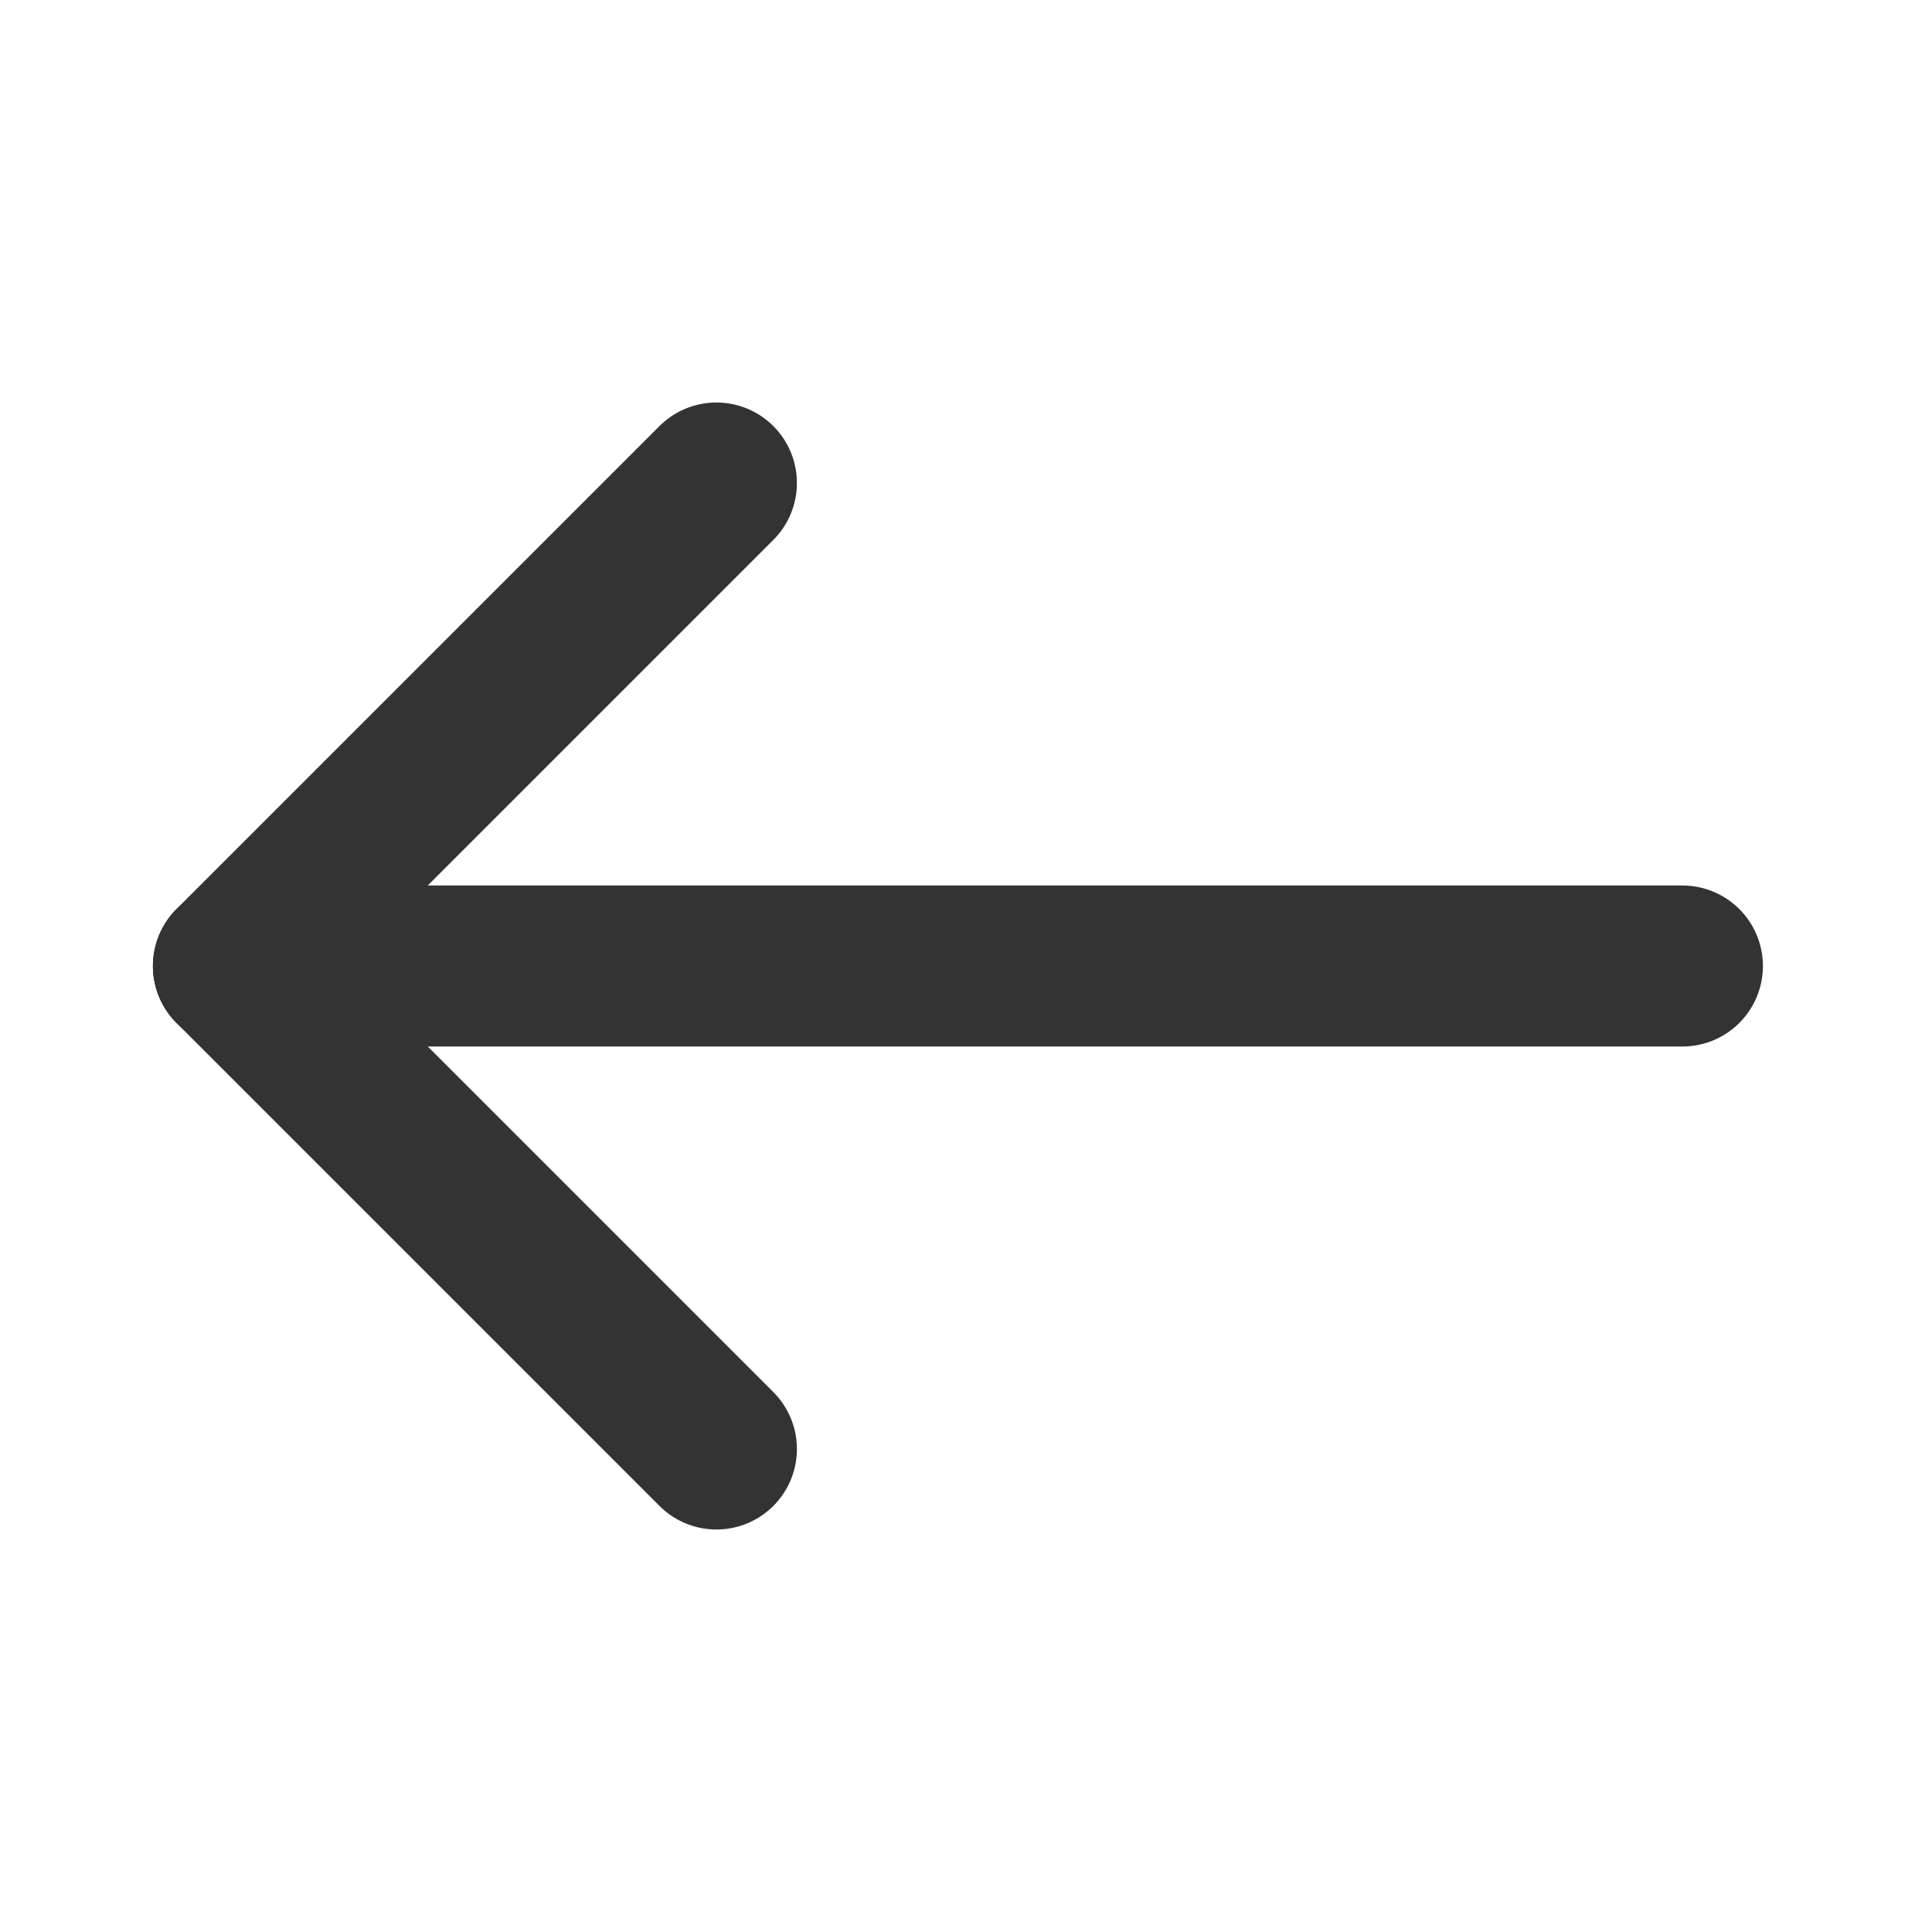
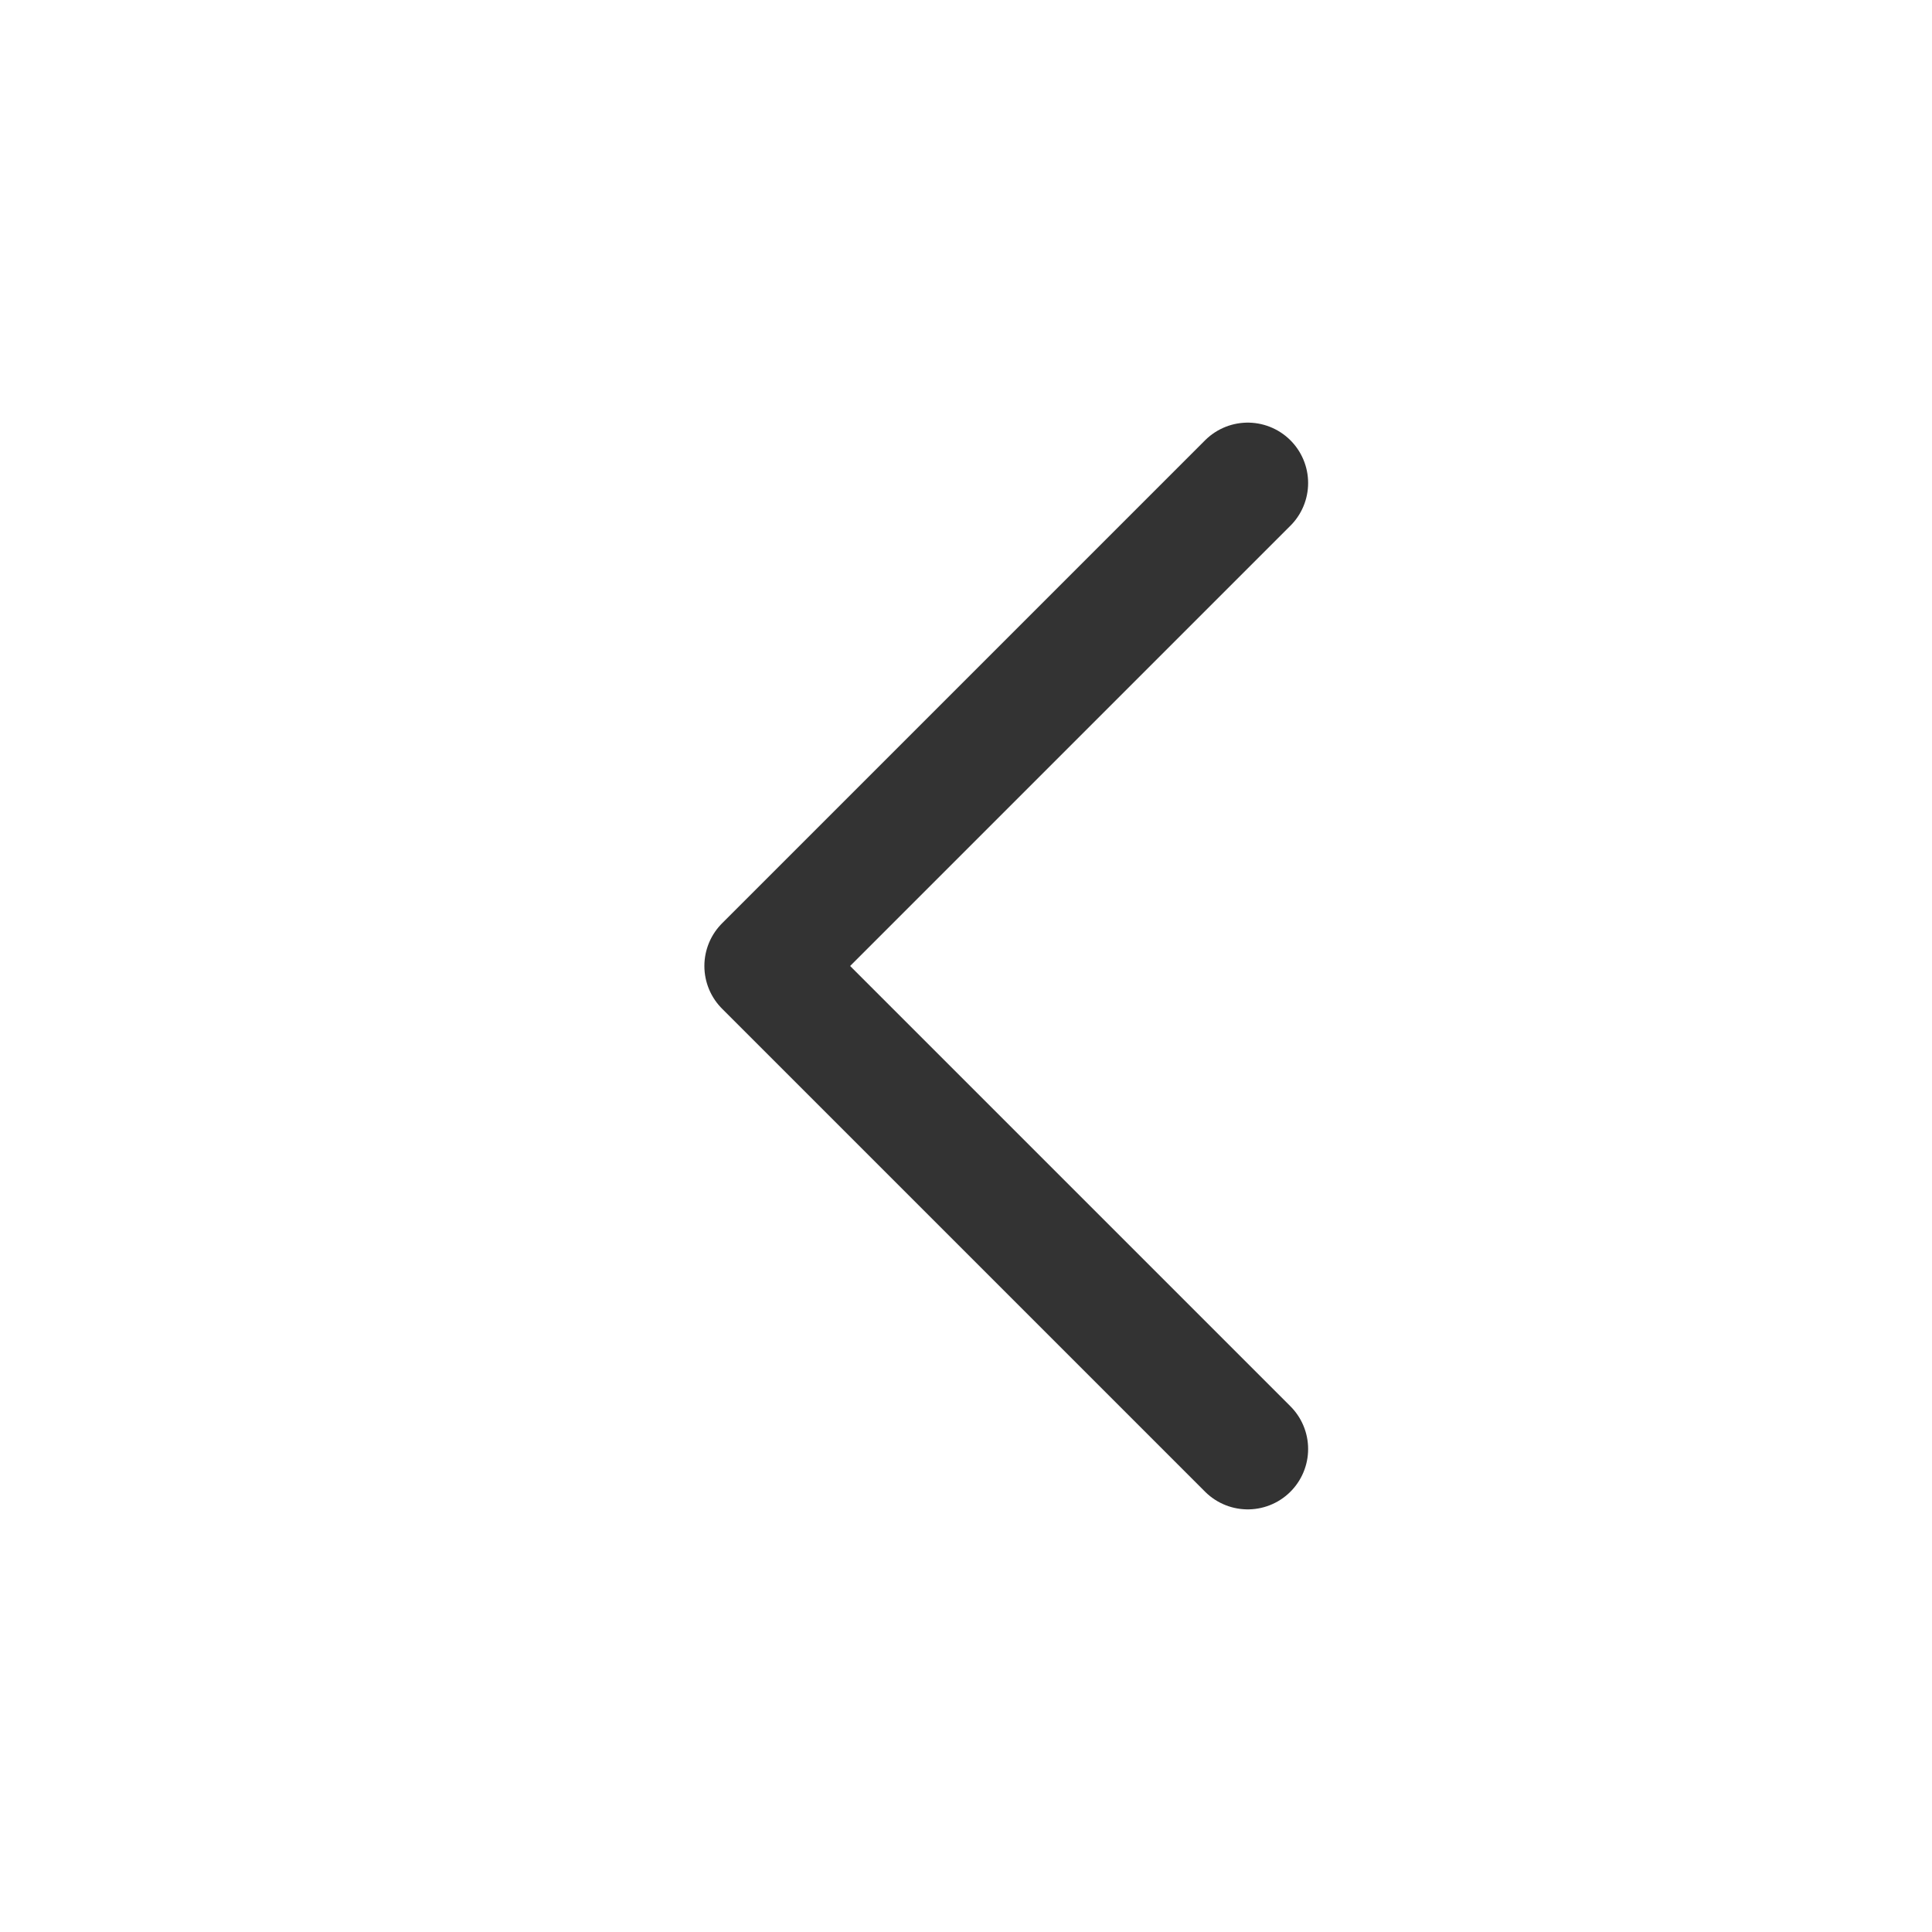
- <svg xmlns="http://www.w3.org/2000/svg" width="24" height="24" viewBox="0 0 48 48" fill="none">
-   <path d="M5.799 24H41.799" stroke="#333" stroke-width="4" stroke-linecap="round" stroke-linejoin="round" />
-   <path d="M17.799 36L5.799 24L17.799 12" stroke="#333" stroke-width="4" stroke-linecap="round" stroke-linejoin="round" />
+ <svg xmlns="http://www.w3.org/2000/svg" width="27" height="27" viewBox="0 0 48 48" fill="none">
+   <path d="M31 36L19 24L31 12" stroke="#333" stroke-width="3" stroke-linecap="round" stroke-linejoin="round" />
</svg>
